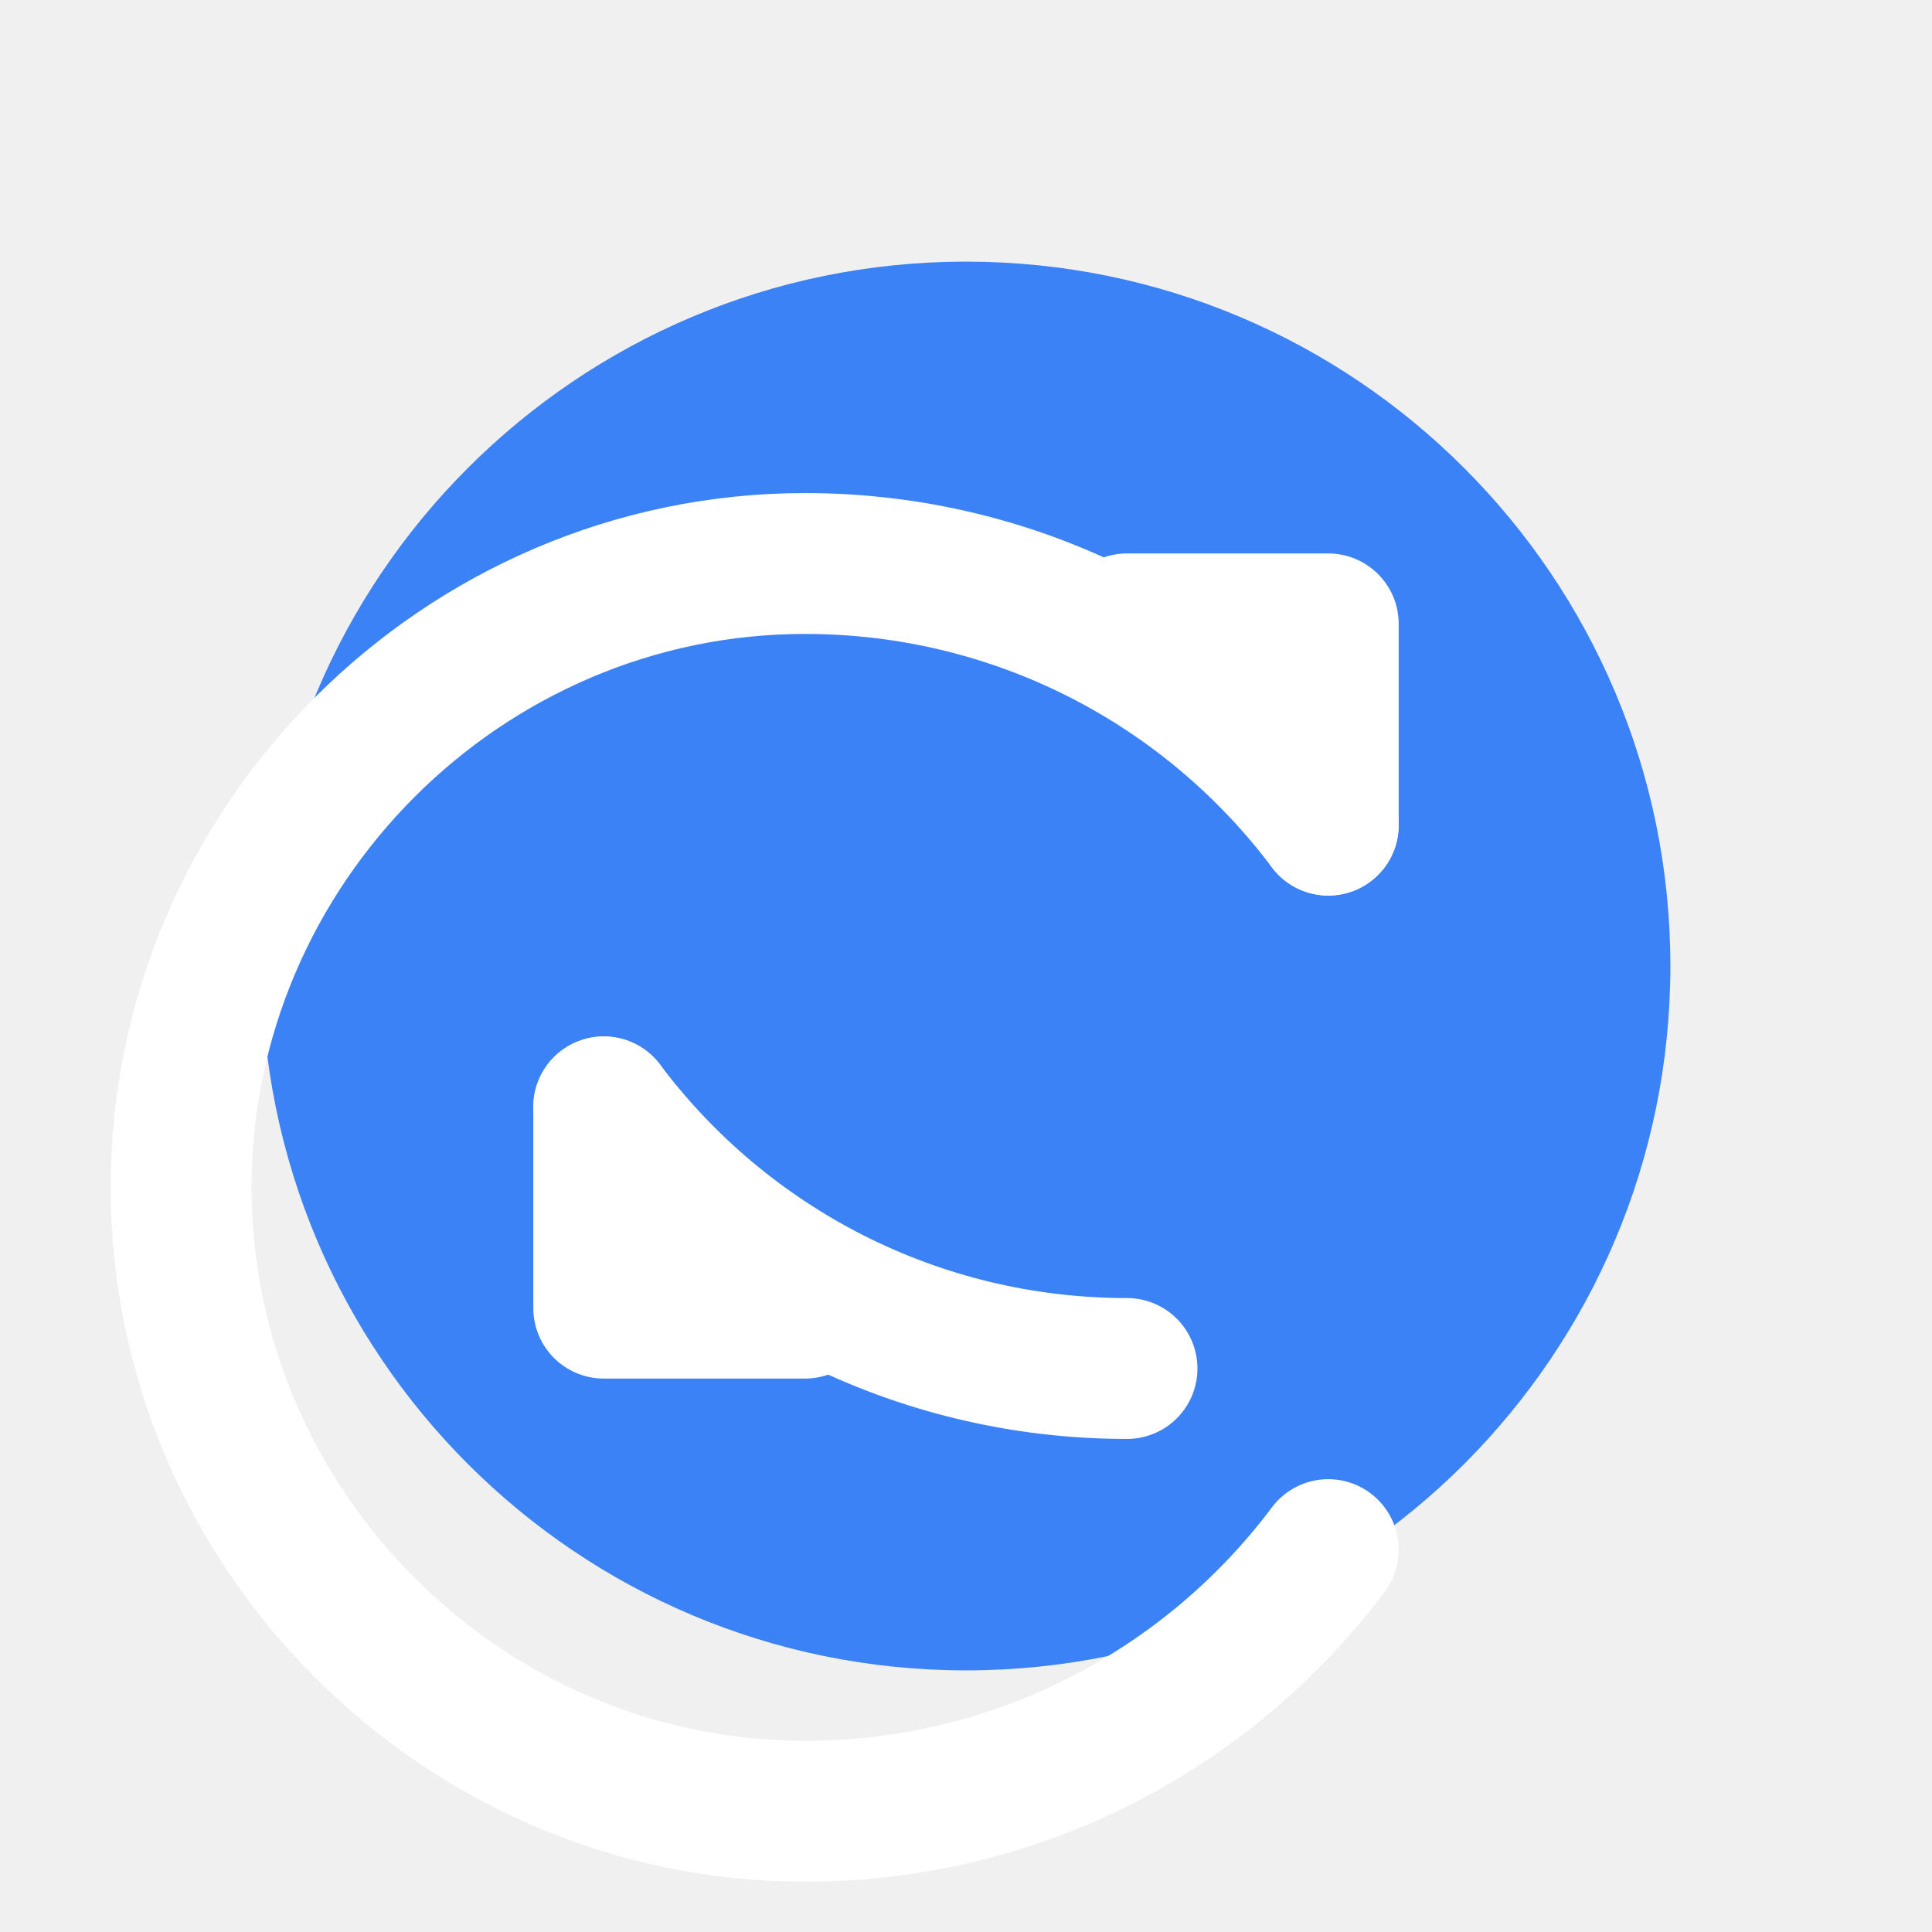
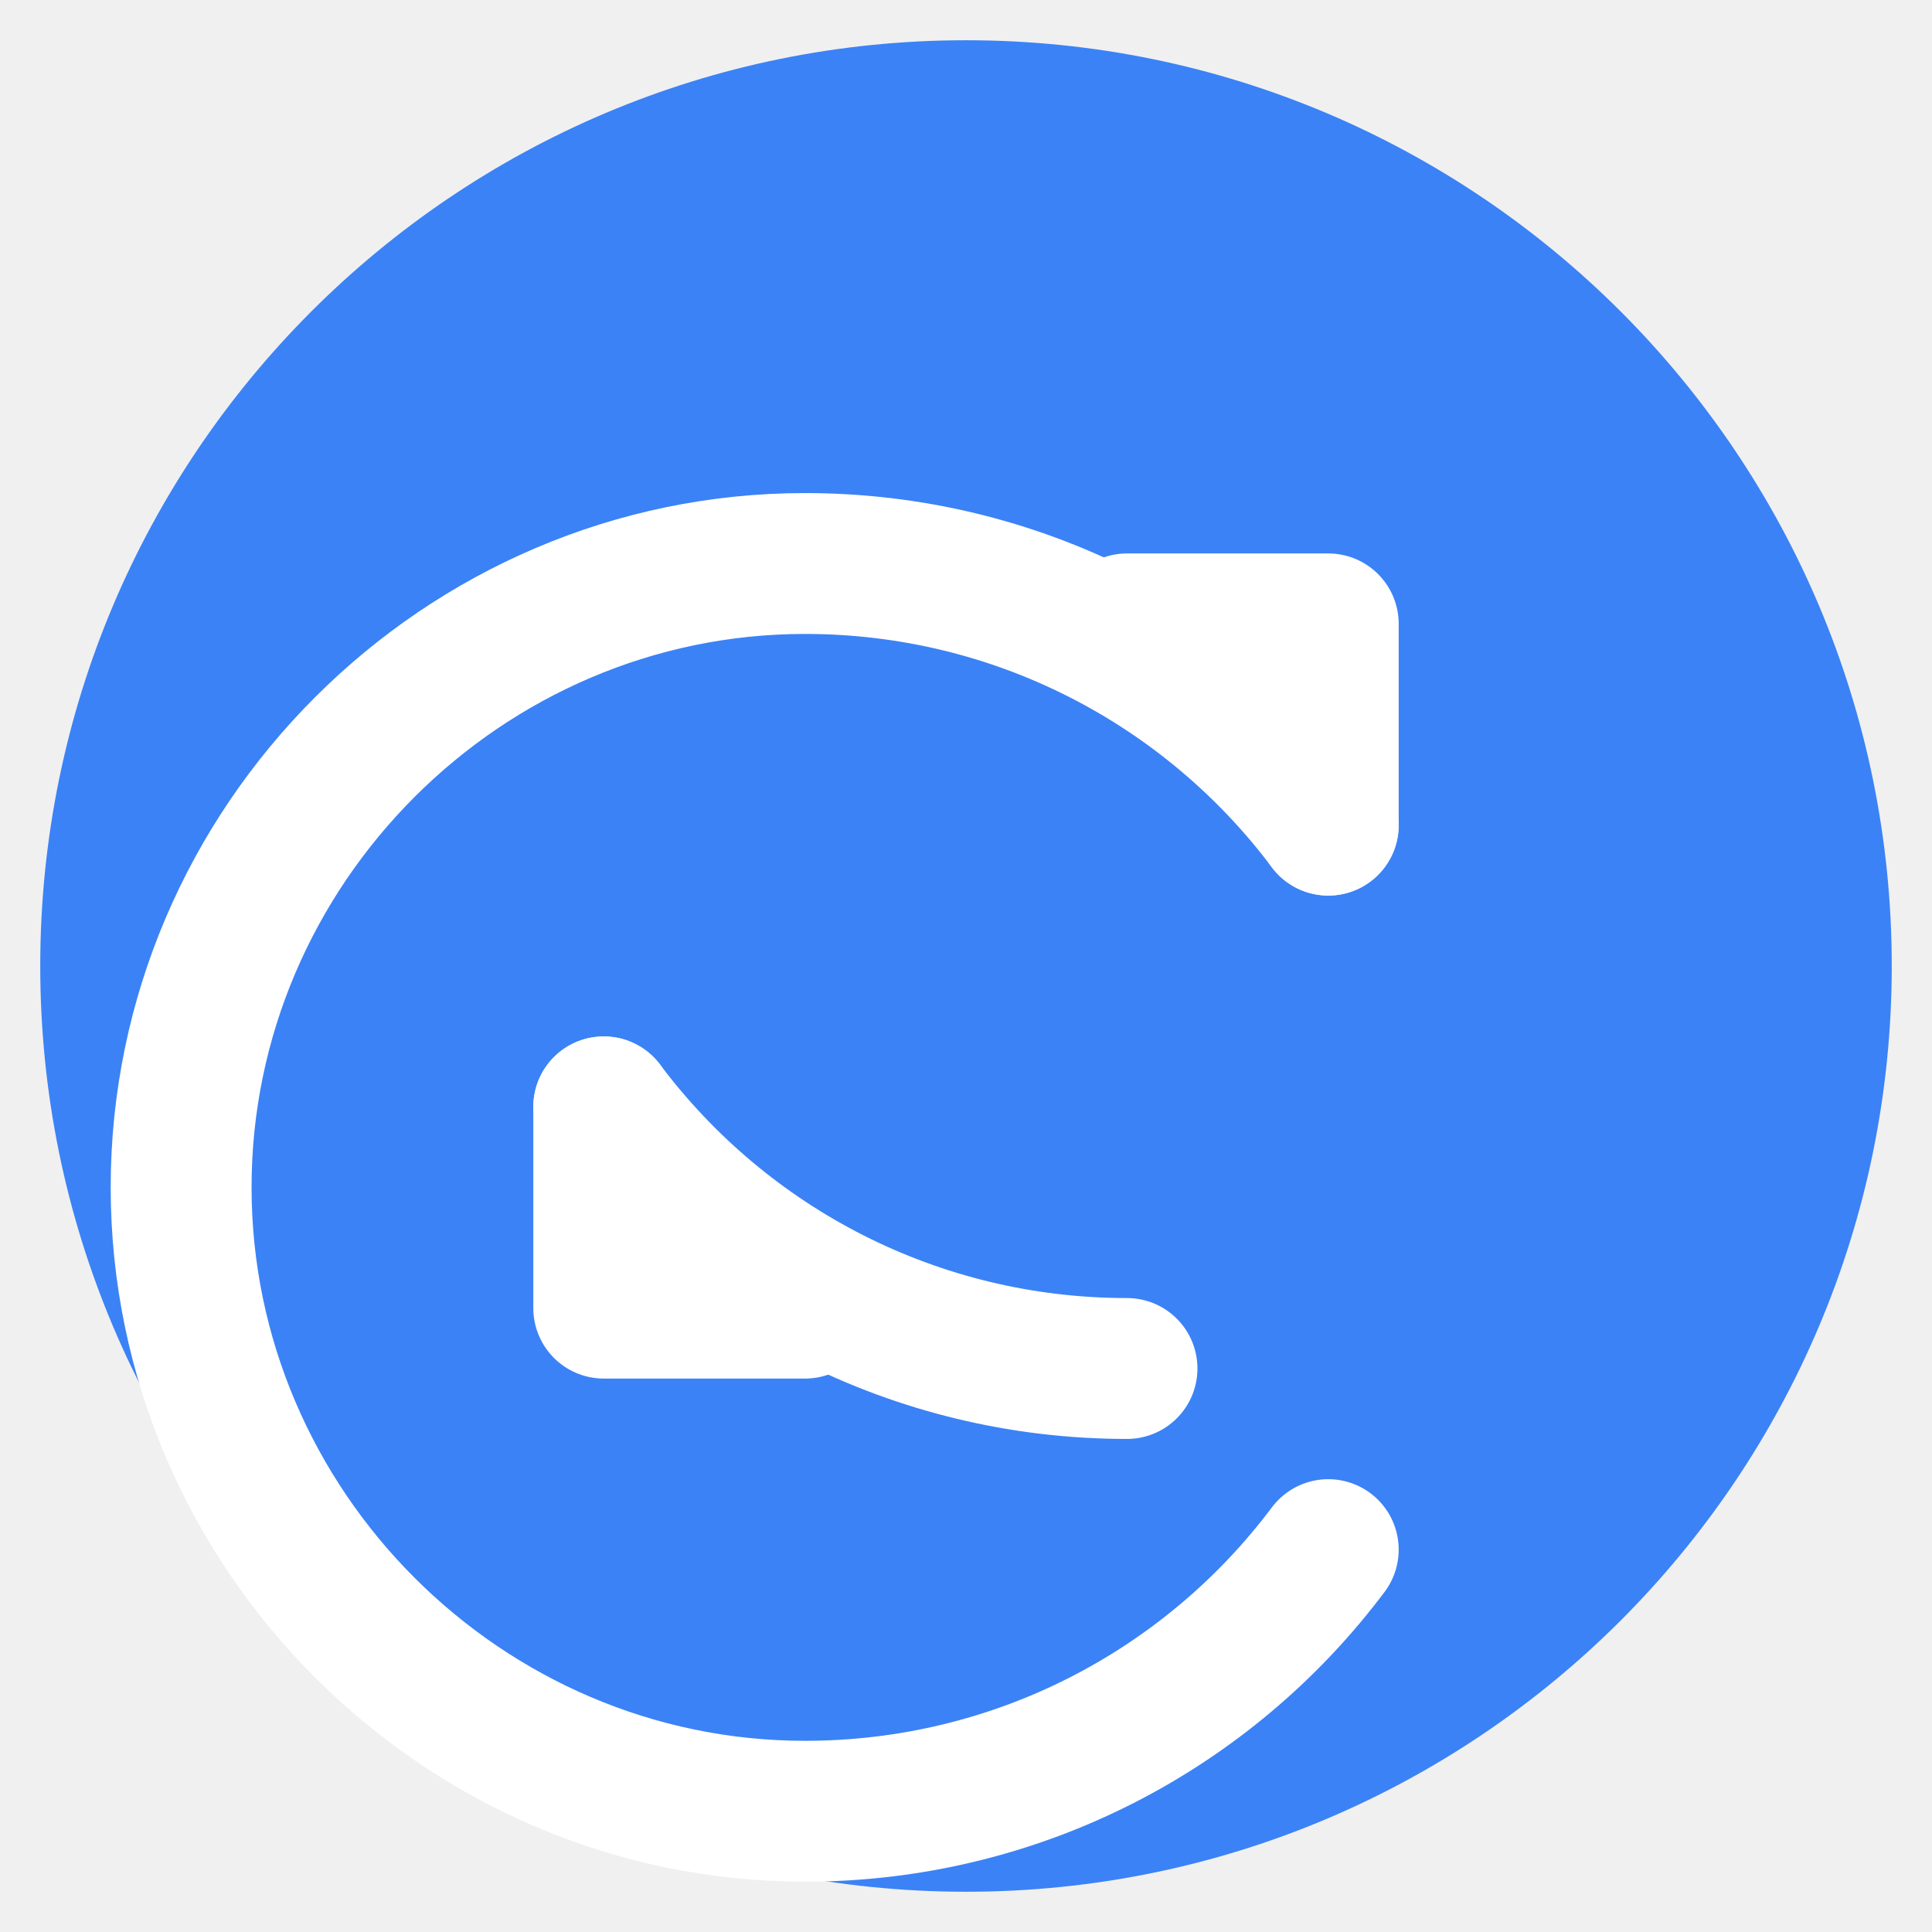
<svg xmlns="http://www.w3.org/2000/svg" width="192" height="192" viewBox="0 0 192 192">
-   <circle cx="96" cy="96" r="70" fill="#3b82f6" />
+   <circle cx="96" cy="96" r="92" fill="#3b82f6" />
  <path d="M112 62h20v20" stroke="#ffffff" stroke-width="14" stroke-linecap="round" stroke-linejoin="round" />
  <path d="M132 82c-12-16-31-26-52-26-34 0-62 28-62 62s28 62 62 62c21 0 40-10 52-26" fill="none" stroke="#ffffff" stroke-width="14" stroke-linecap="round" />
  <path d="M80 130H60v-20" stroke="#ffffff" stroke-width="14" stroke-linecap="round" stroke-linejoin="round" />
  <path d="M60 110c12 16 31 26 52 26" fill="none" stroke="#ffffff" stroke-width="14" stroke-linecap="round" />
</svg>
